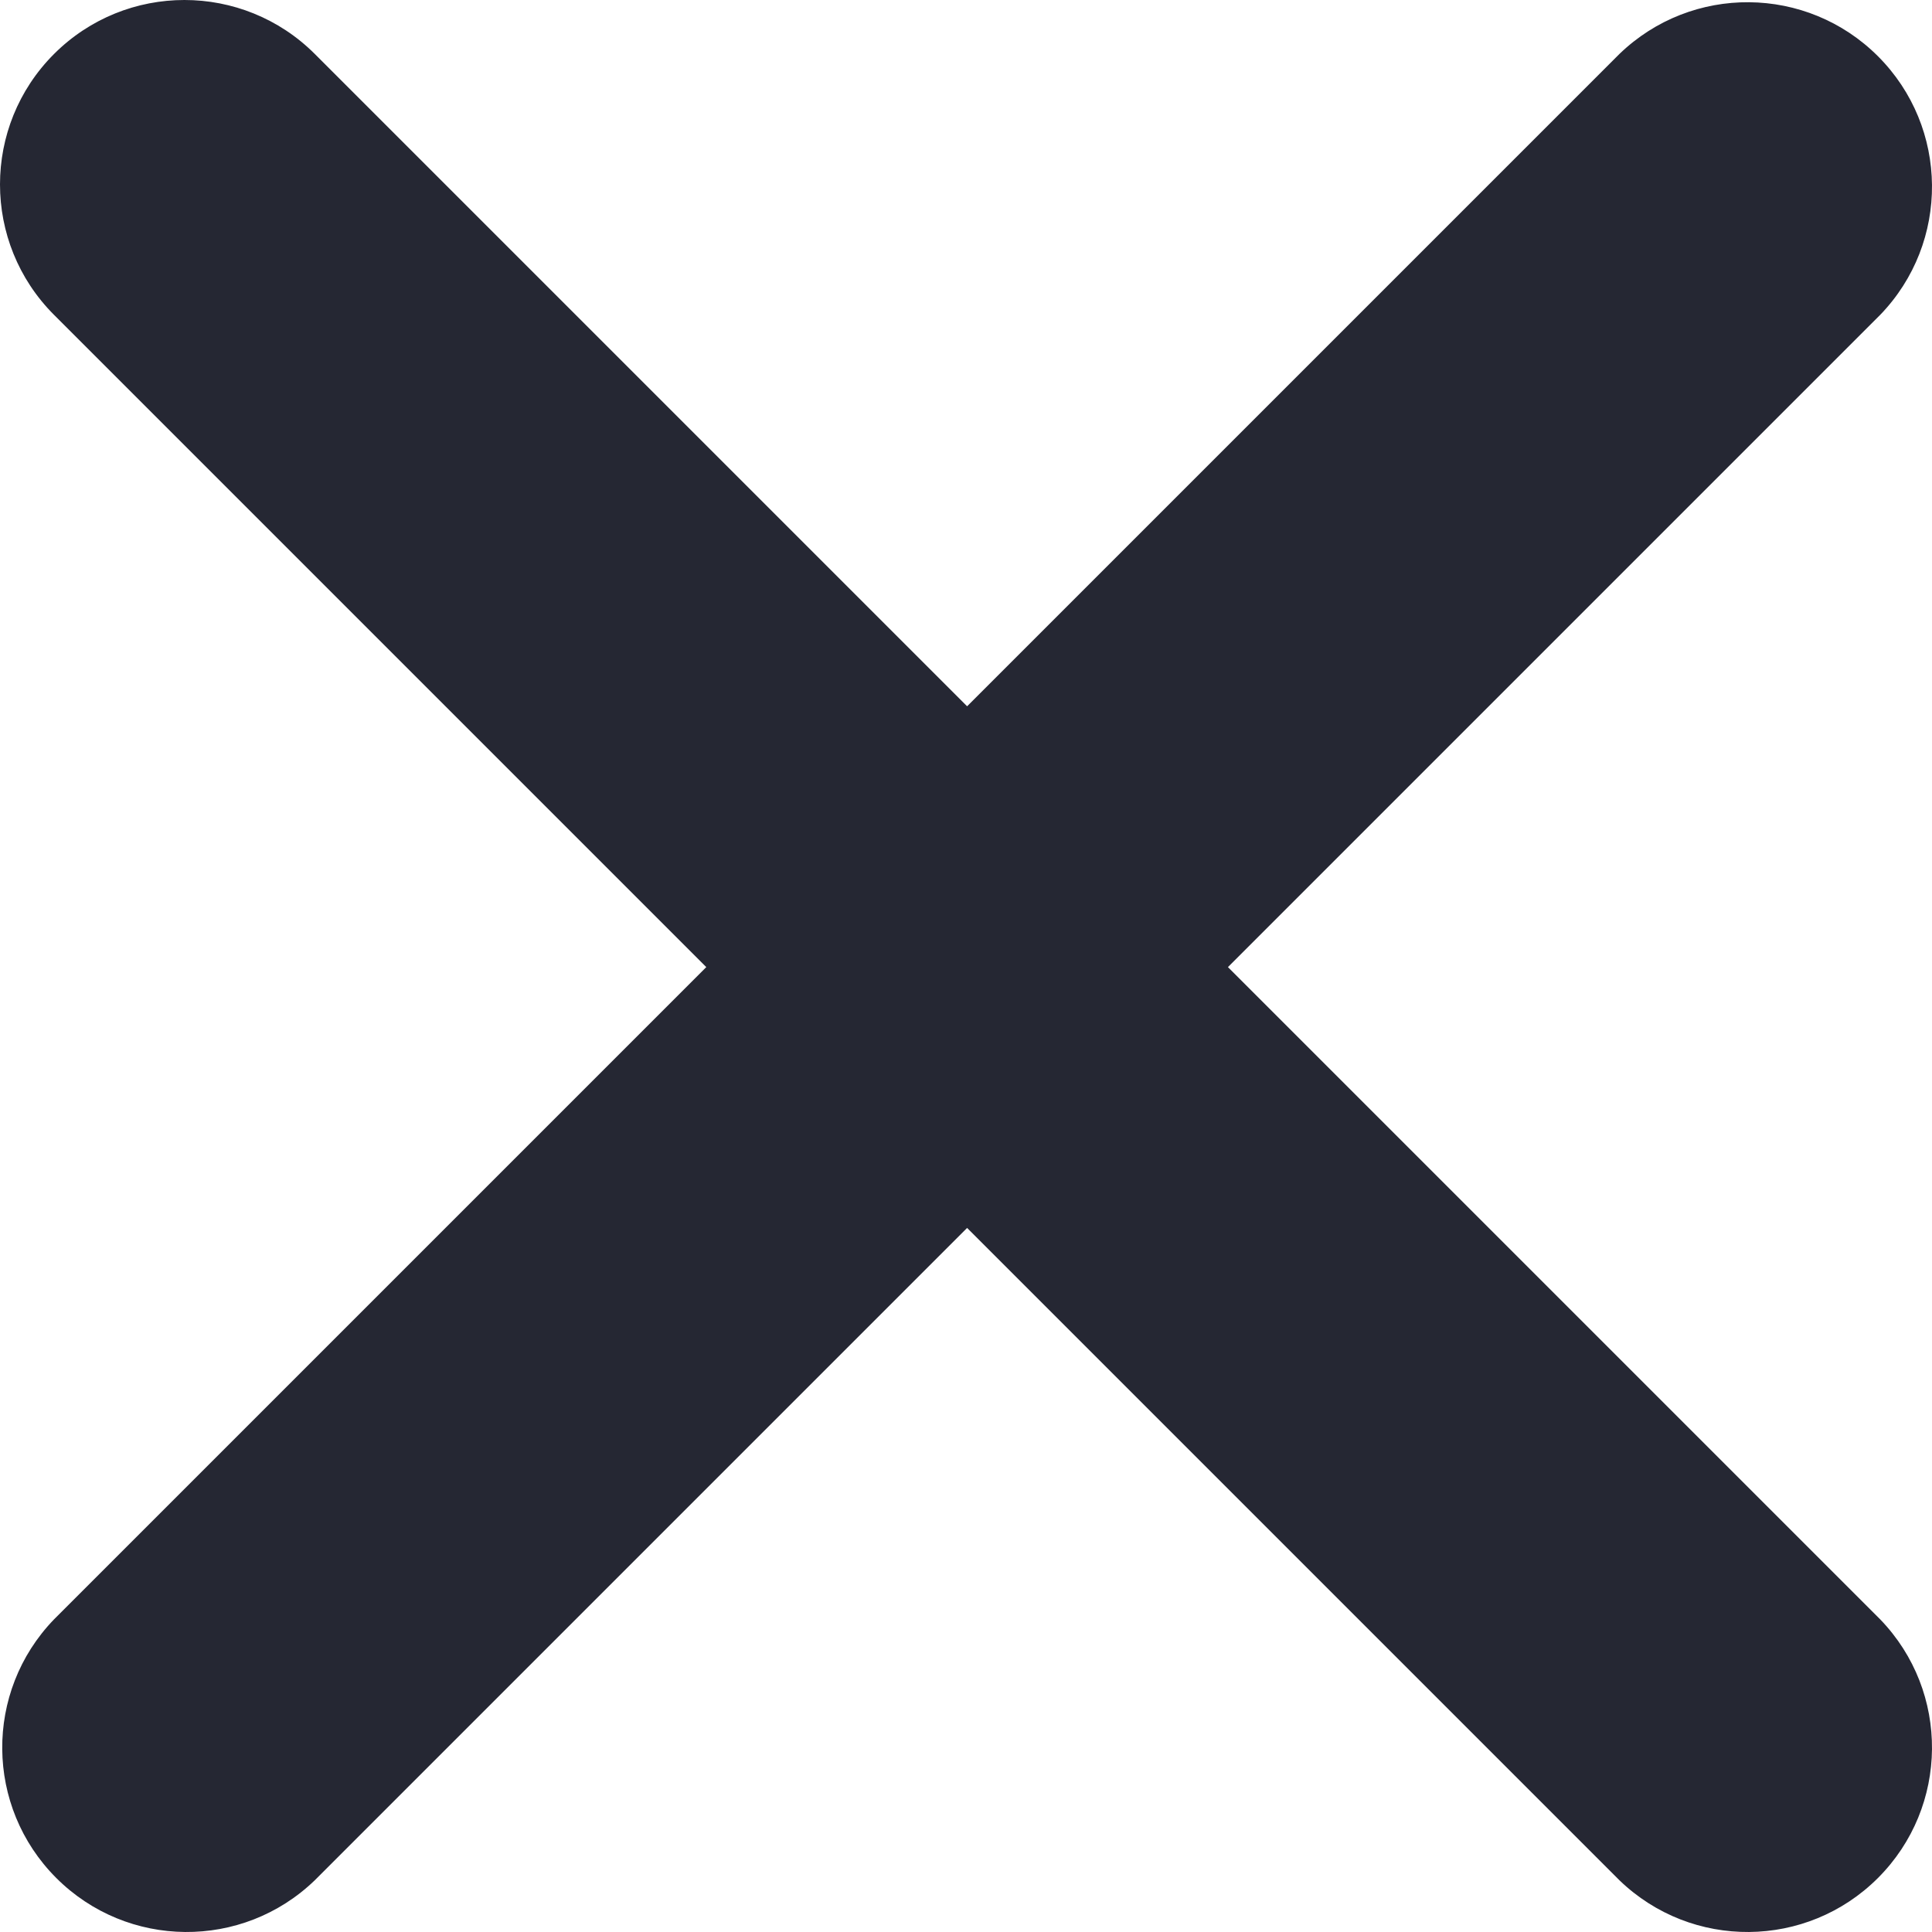
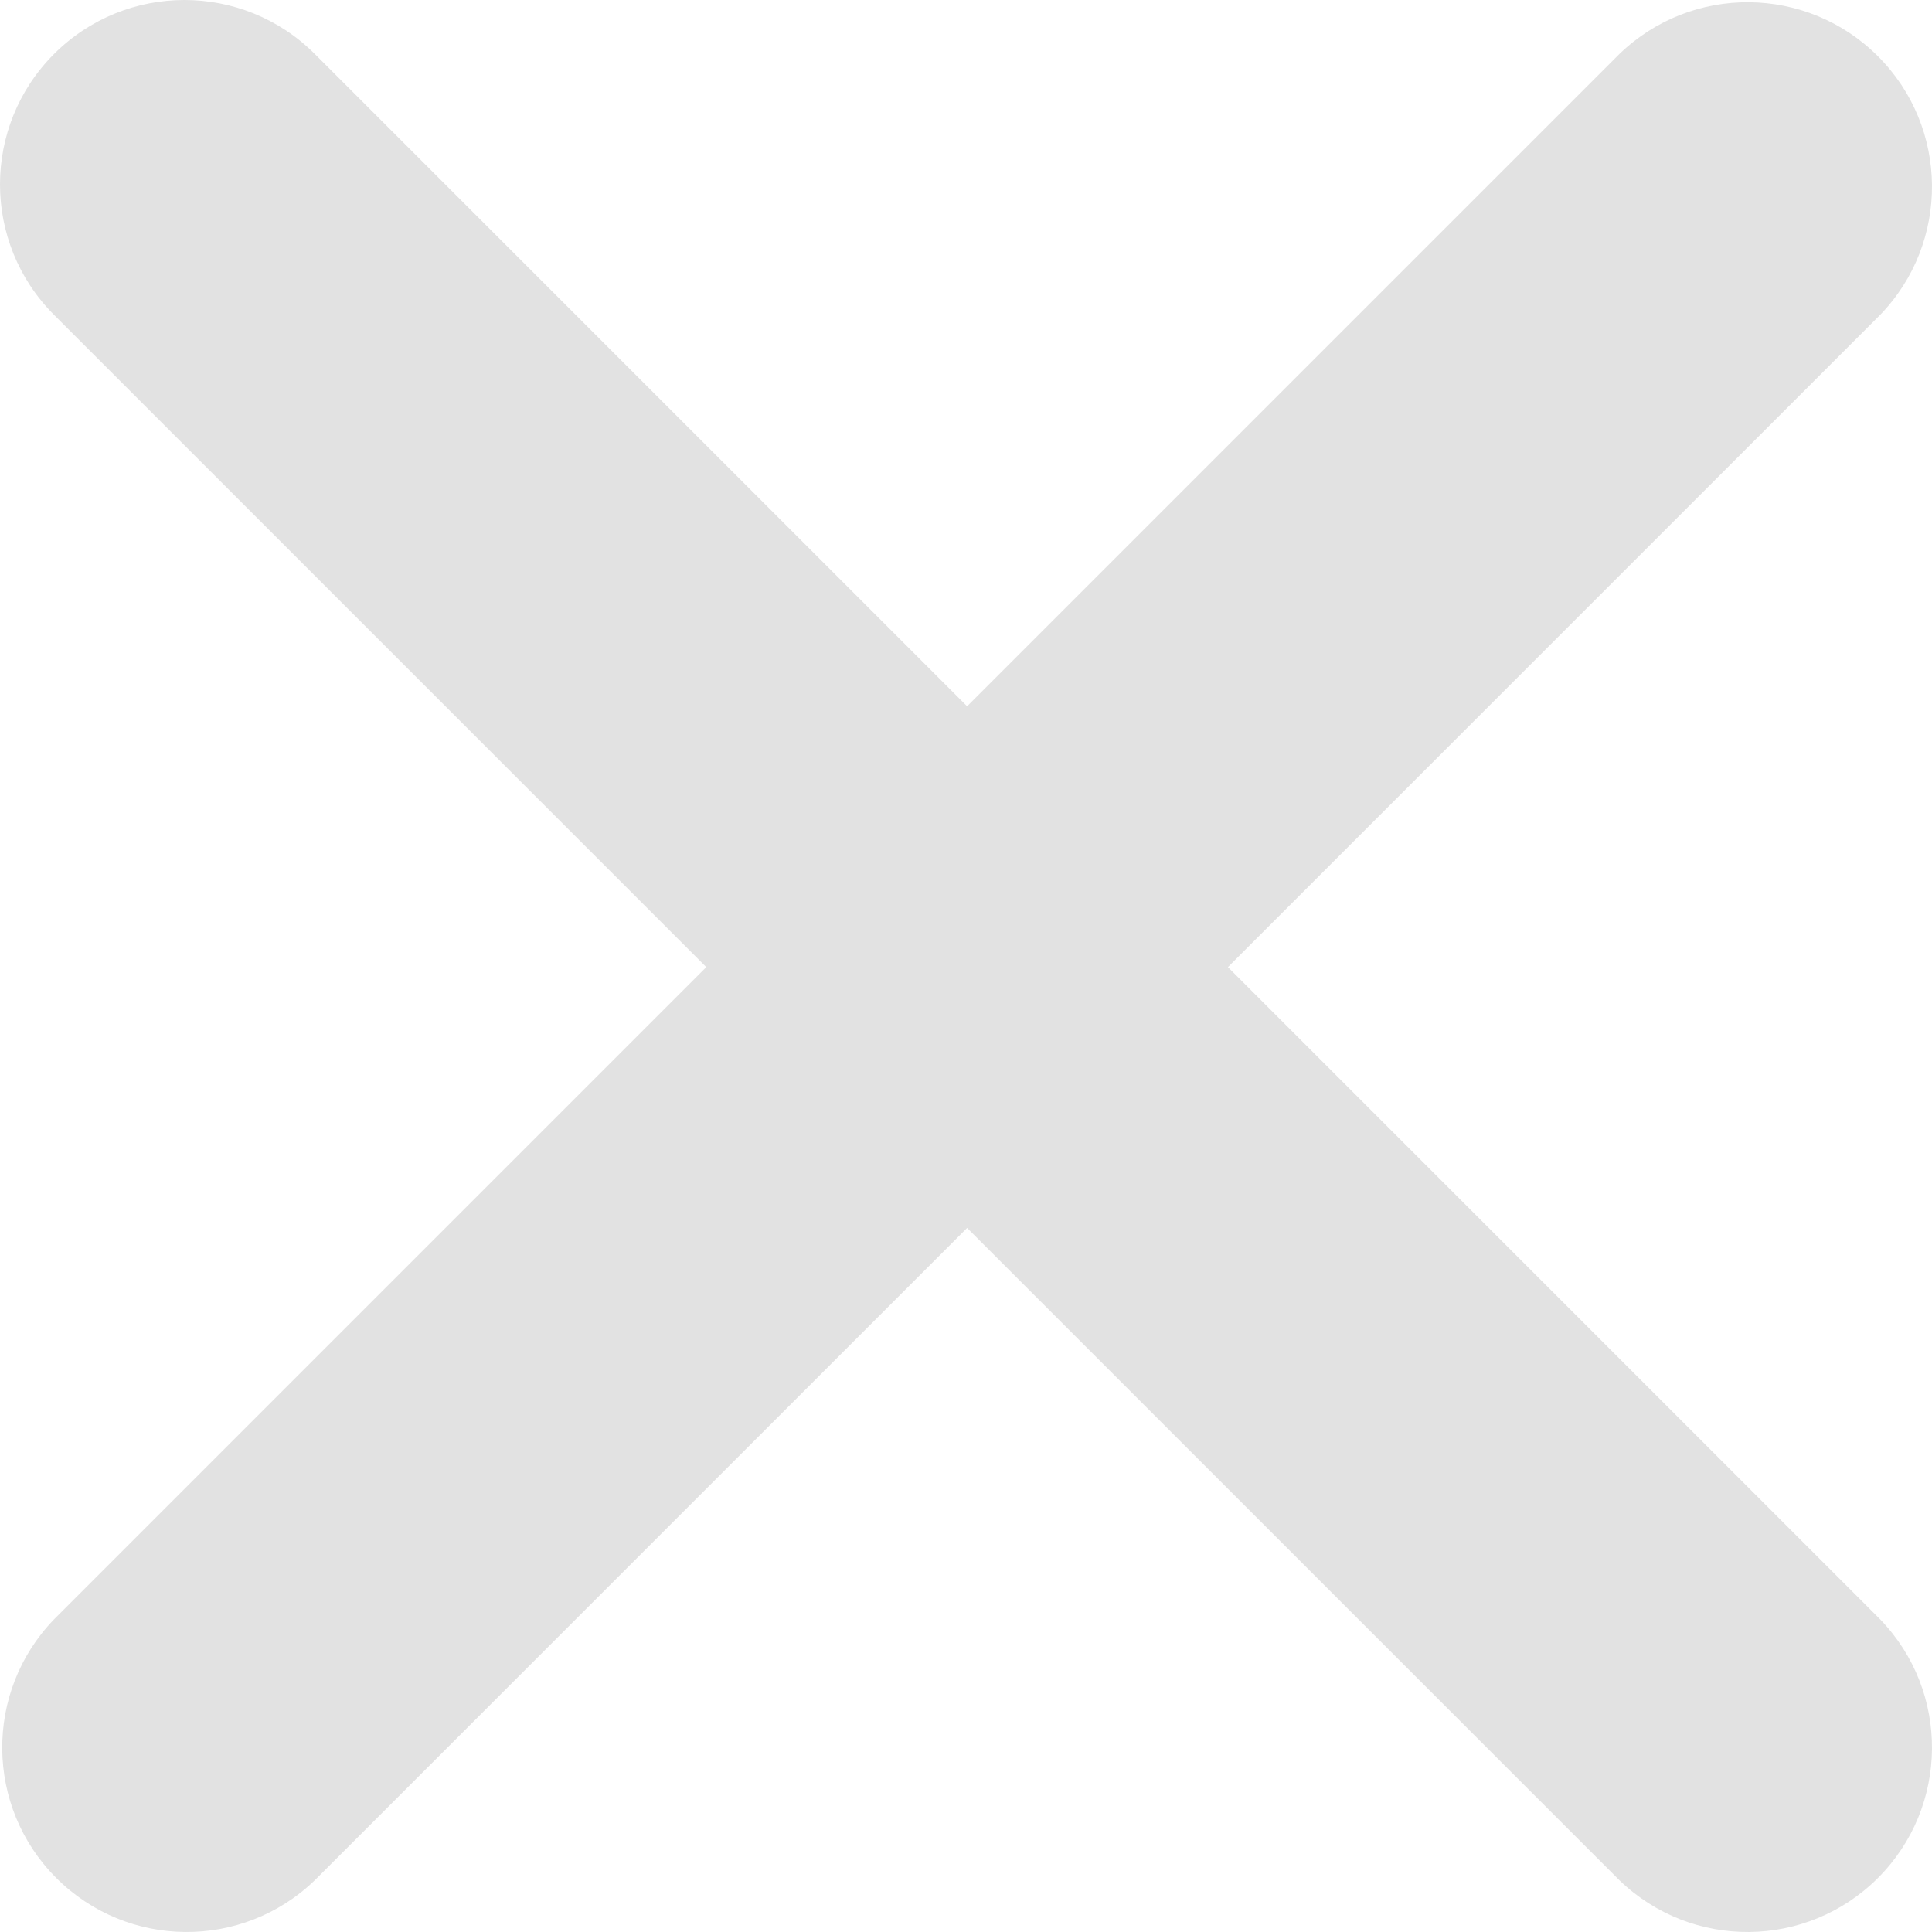
<svg xmlns="http://www.w3.org/2000/svg" width="523.675" height="523.675" viewBox="0 0 670.304 670.304" version="1.1" id="svg4">
  <defs id="defs8" />
-   <path fill="#252733" d="m 18.738,18.738 a 64,64 0 0 1 90.496,0 l 226.304,226.304 226.304,-226.304 a 64,64 0 0 1 90.496,90.496 l -226.304,226.304 226.304,226.304 a 64,64 0 0 1 -90.496,90.496 l -226.304,-226.304 -226.304,226.304 a 64,64 0 0 1 -90.496,-90.496 L 245.042,335.538 18.738,109.234 a 64,64 0 0 1 0,-90.496 z" id="path2" />
+   <path fill="#E2E2E2" d="m 18.738,18.738 a 64,64 0 0 1 90.496,0 l 226.304,226.304 226.304,-226.304 a 64,64 0 0 1 90.496,90.496 l -226.304,226.304 226.304,226.304 a 64,64 0 0 1 -90.496,90.496 l -226.304,-226.304 -226.304,226.304 a 64,64 0 0 1 -90.496,-90.496 L 245.042,335.538 18.738,109.234 a 64,64 0 0 1 0,-90.496 z" id="path2" />
</svg>
